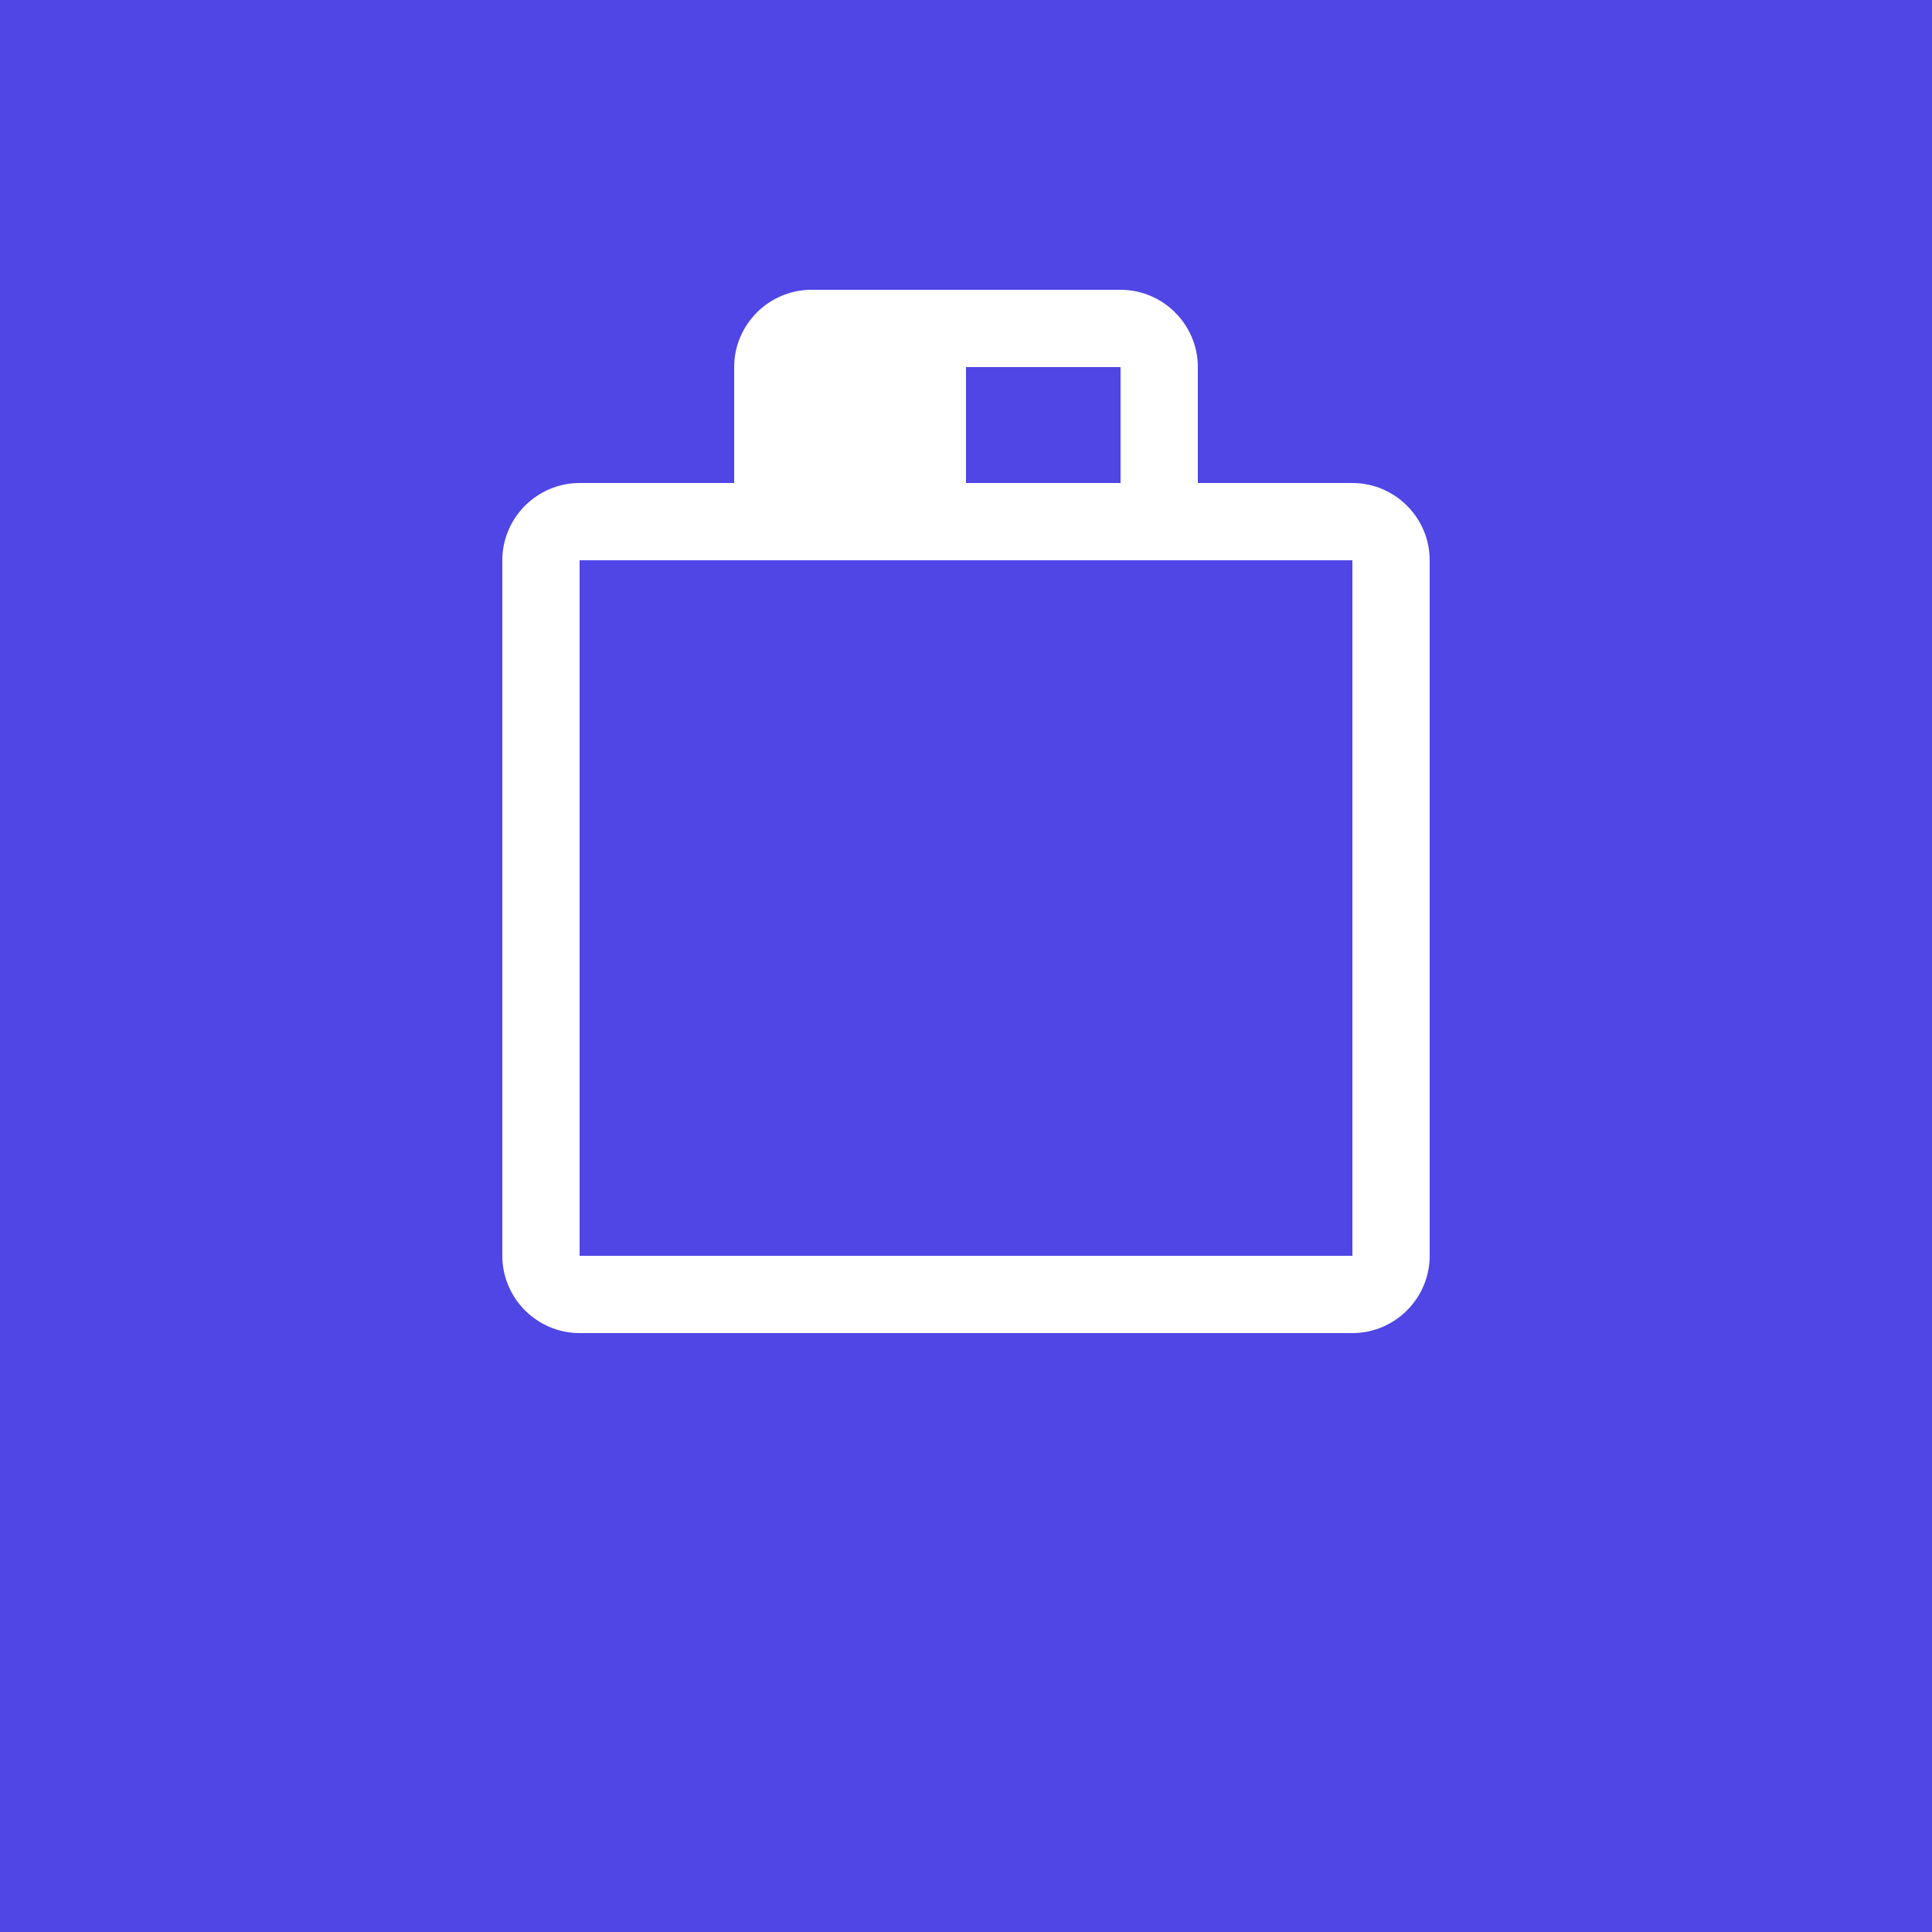
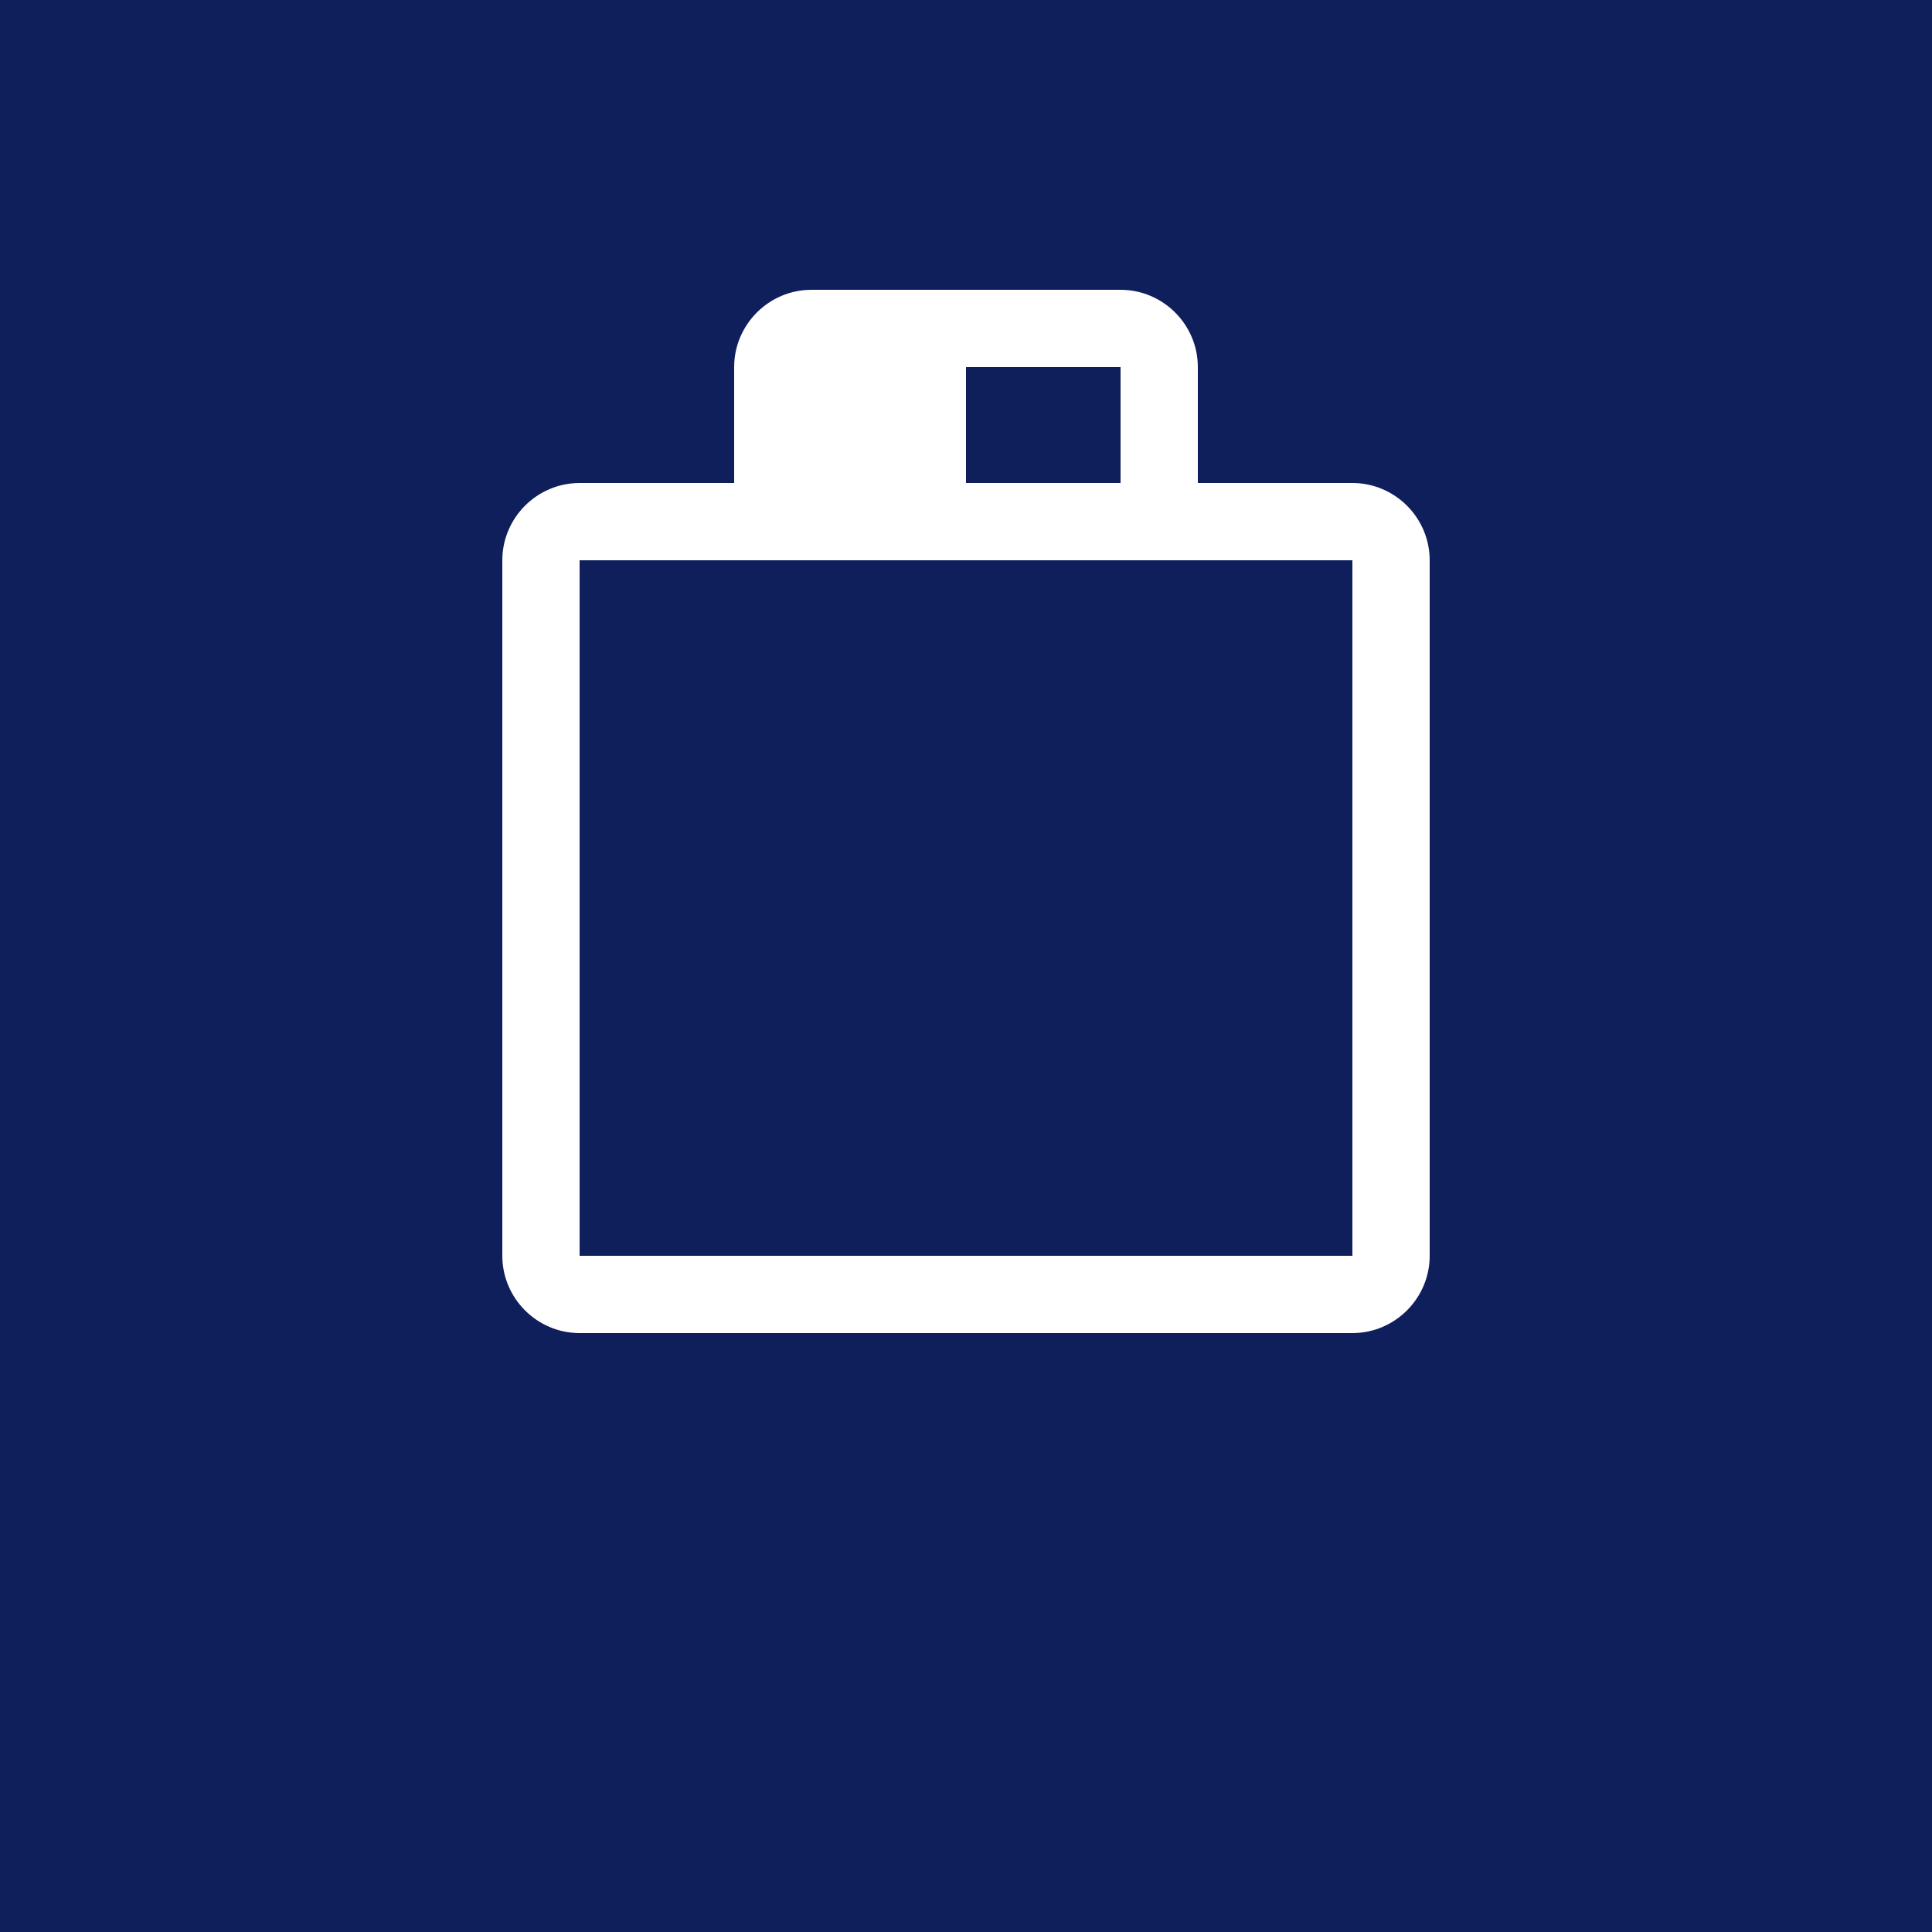
<svg xmlns="http://www.w3.org/2000/svg" viewBox="0 0 100 100">
-   <rect width="100" height="100" fill="#4F46E5" />
+   <rect width="100" height="100" fill="#0F1F5C" />
  <path fill="white" d="M50 15h-8c-2.2 0-4 1.8-4 4v6h-8c-2.2 0-4 1.8-4 4v36c0 2.2 1.8 4 4 4h40c2.2 0 4-1.8 4-4V29c0-2.2-1.8-4-4-4h-8v-6c0-2.2-1.8-4-4-4h-8zm0 4h8v6h-8v-6zm20 10v36H30V29h40z" />
</svg>
